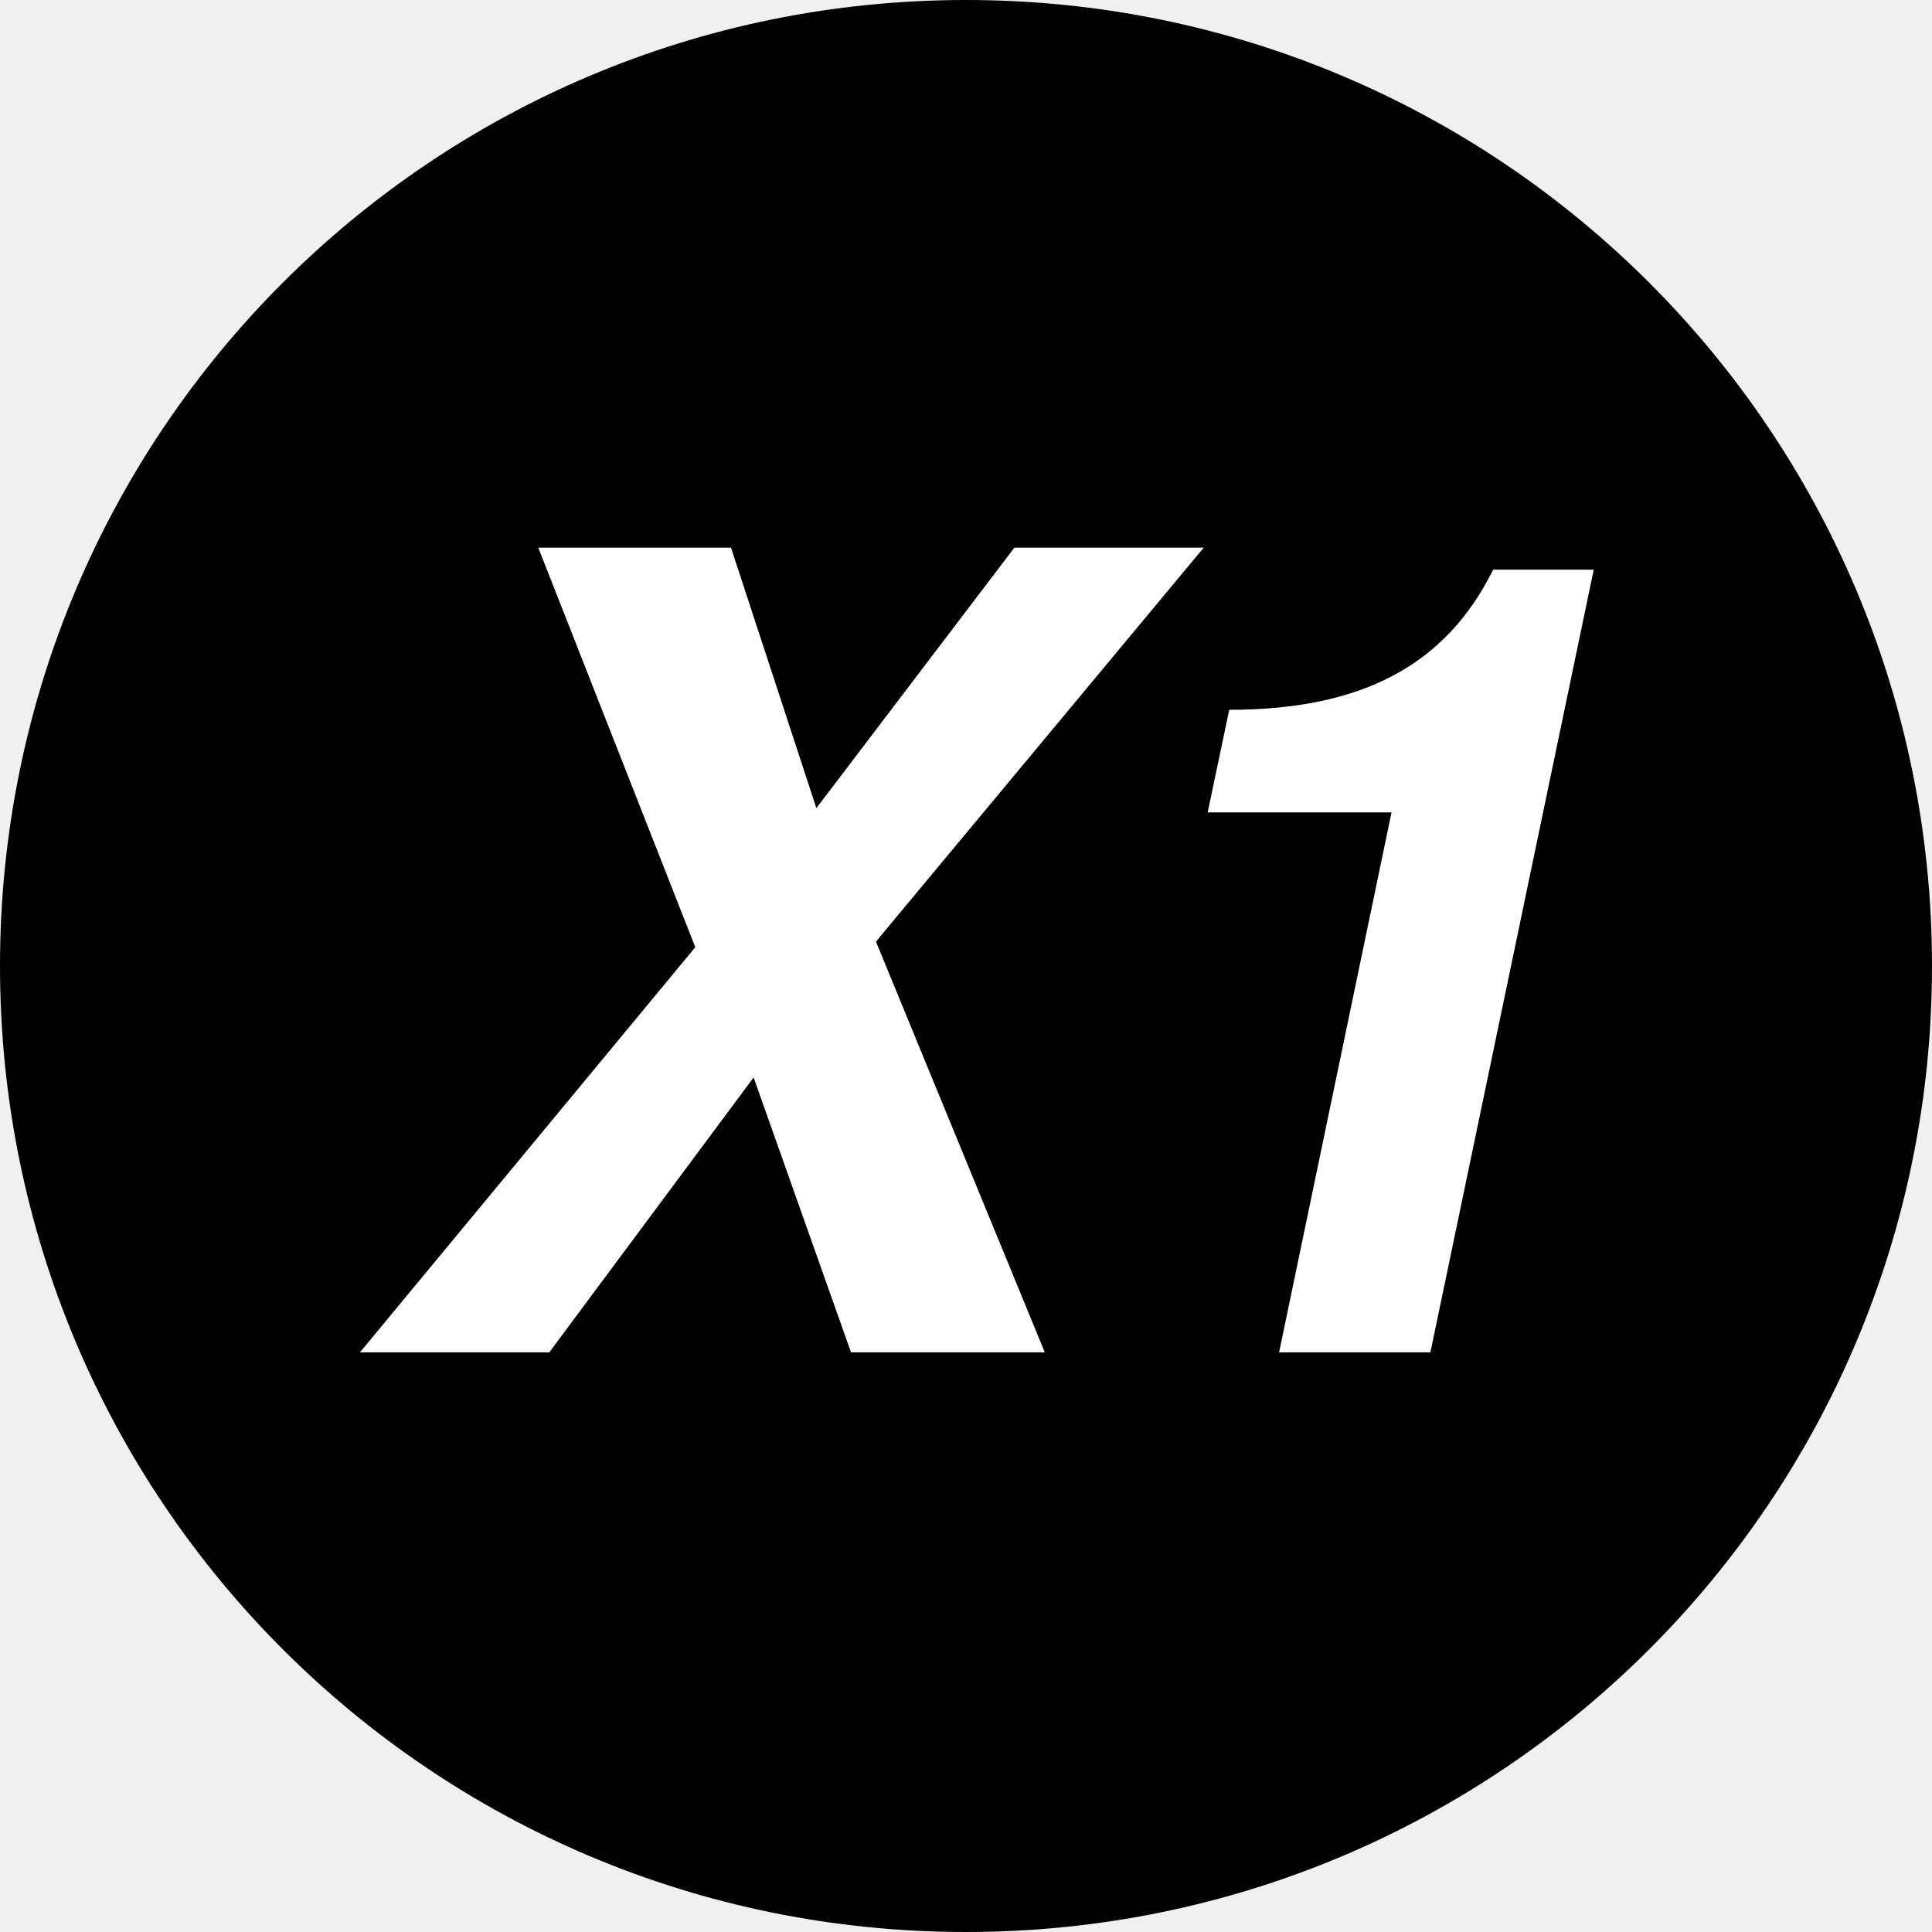
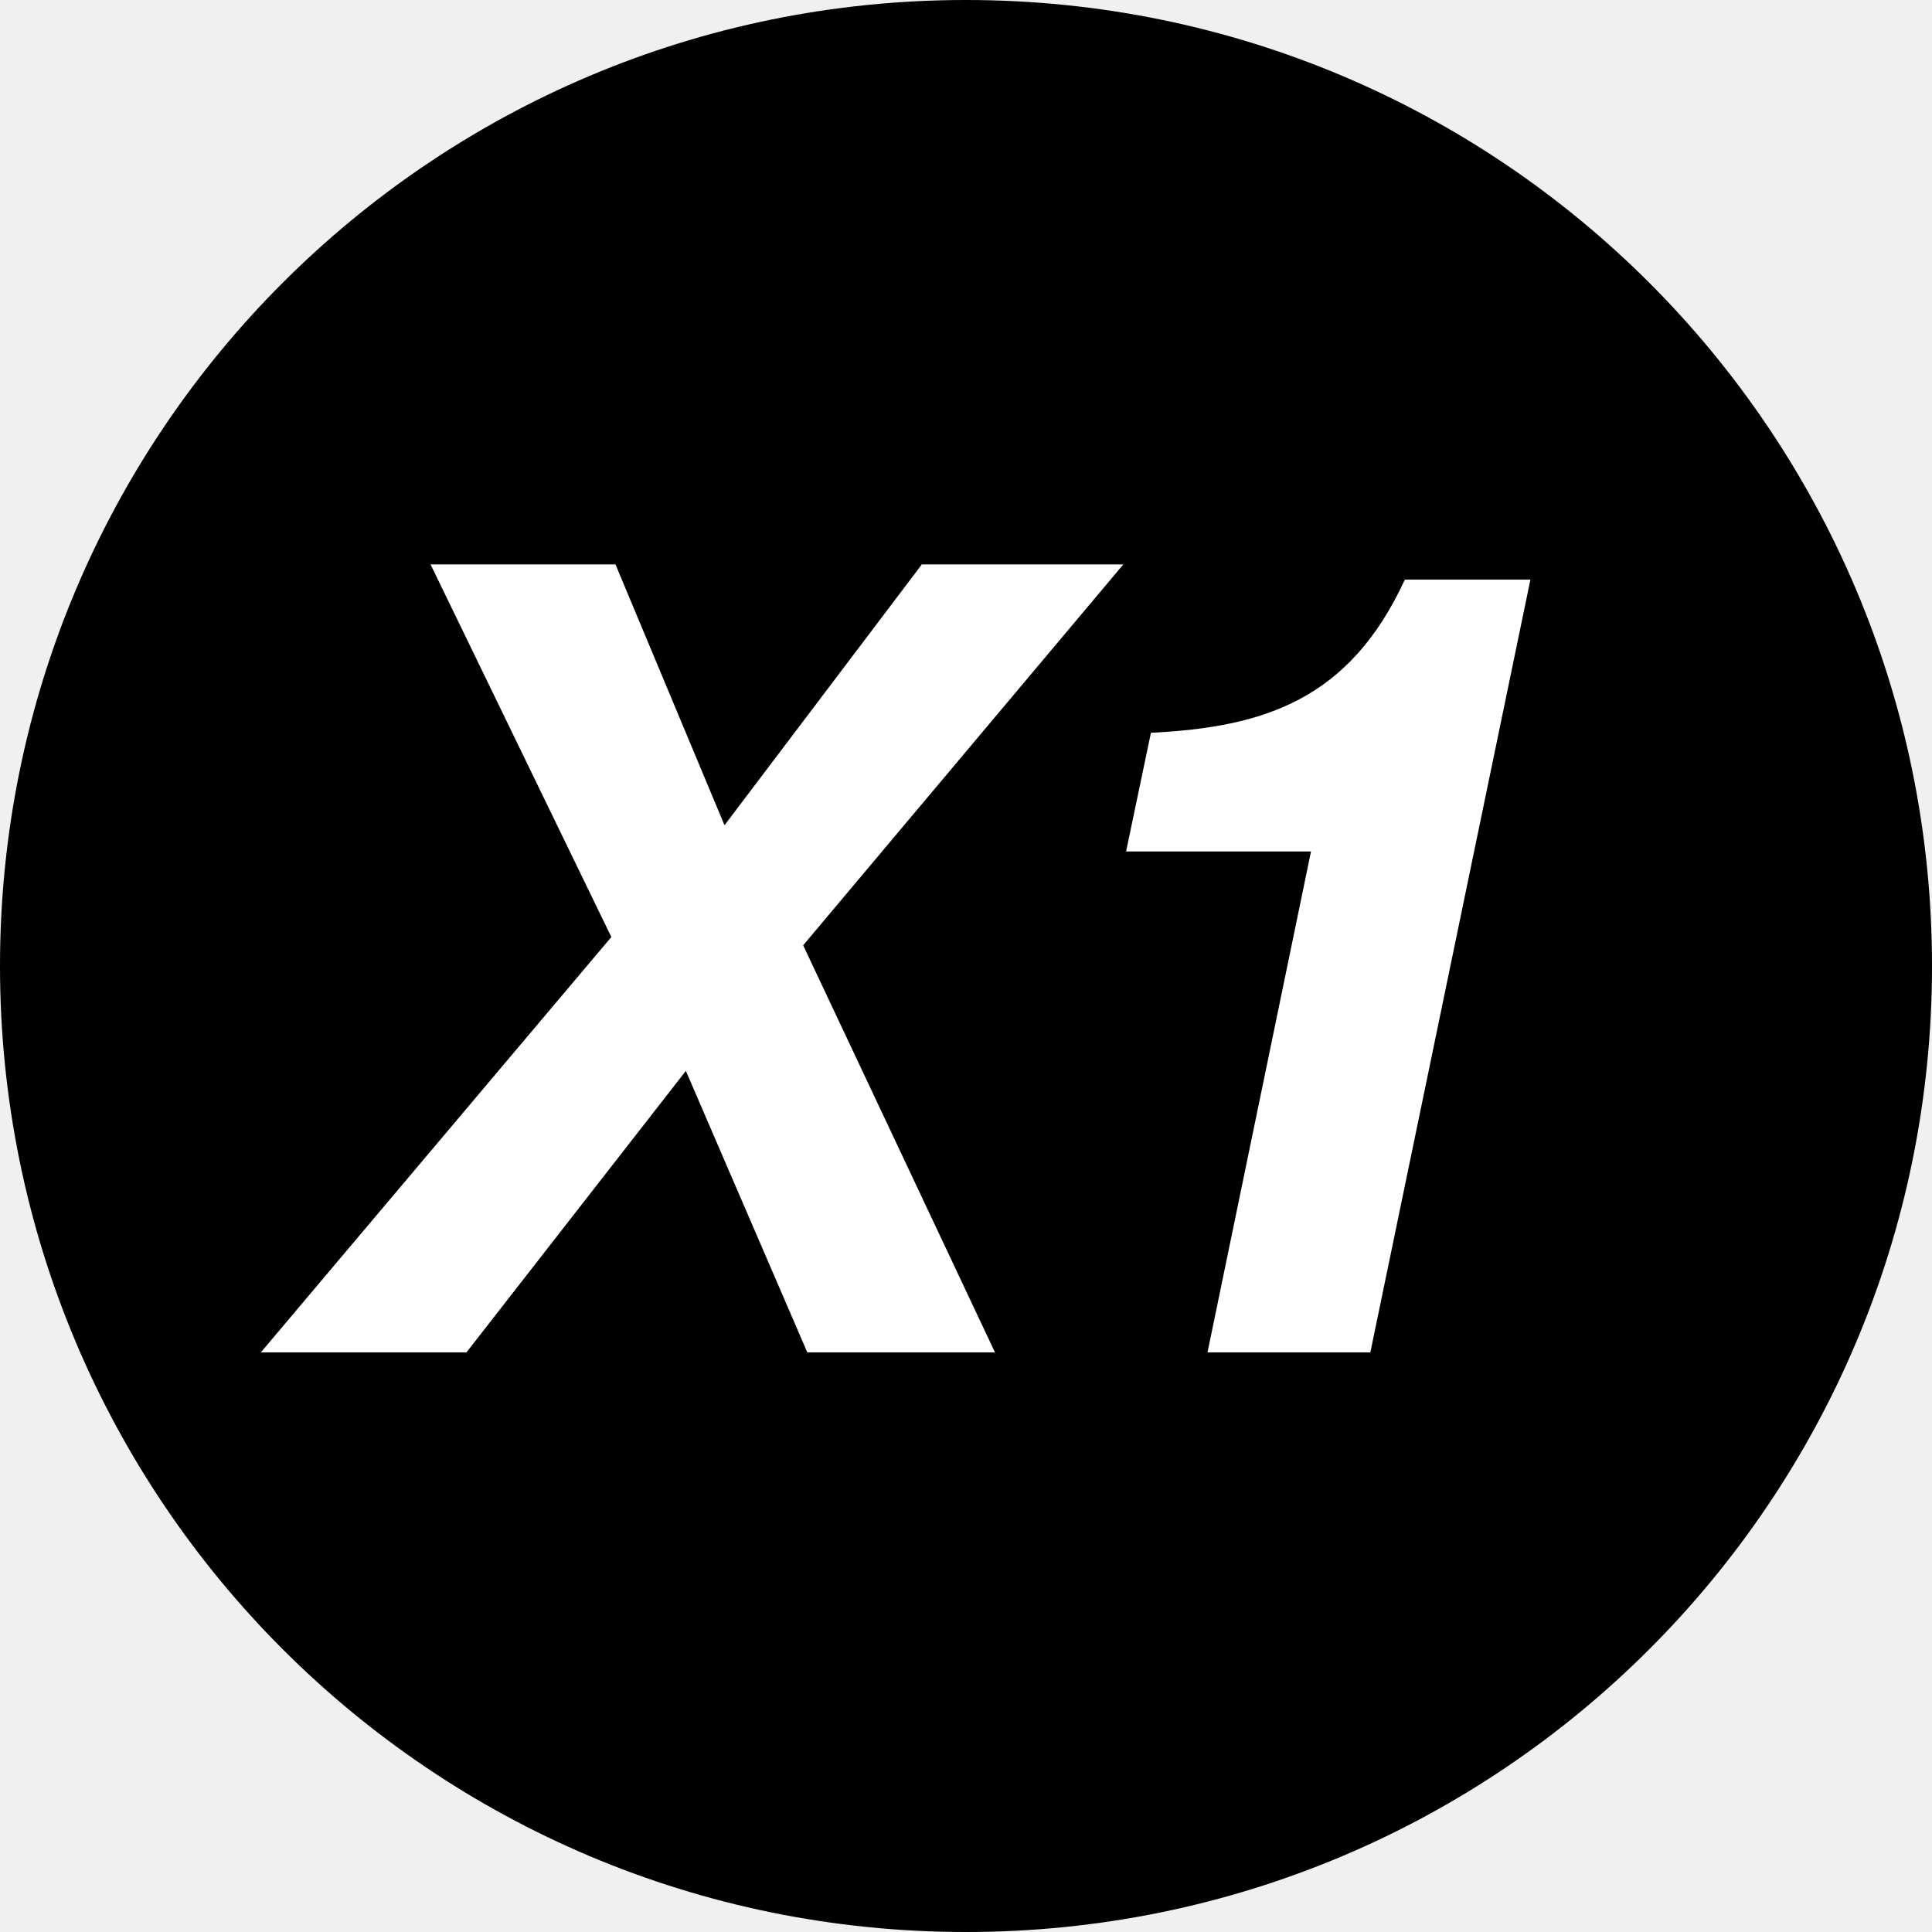
<svg xmlns="http://www.w3.org/2000/svg" version="1.1" id="Capa_1" x="0px" y="0px" viewBox="0 0 140 140" style="enable-background:new 0 0 140 140;" xml:space="preserve">
  <style type="text/css">
- 	.st0{fill:#FFFFFF;}
- 	.st1{font-family:'Helvetica'; font-weight: 800; font-style: italic}
- 	.st2{font-size:80px;}
- 	.st3{letter-spacing:-5.1;}
+ 	.st0{fill:#000000;}
+ 	.st1{enable-background:new    ;fill: #FFFFFF}
</style>
  <g>
-     <path d="M140,70c0-38.7-31.3-70-70-70S0,31.3,0,70s31.3,70,70,70S140,108.7,140,70" />
+     <path class="st0" d="M140,70c0-38.7-31.3-70-70-70S0,31.3,0,70s31.3,70,70,70S140,108.7,140,70" />
  </g>
  <g>
-     <text transform="matrix(0.98 0 0 1 24.352 97.9976)" class="st0 st1 st2 st3">X</text>
-     <text transform="matrix(0.98 0 0 1 74.0222 97.9976)" class="st0 st1 st2">1</text>
+     <g class="st1">
+       <path d="M44.3,67.9l-13.1-27h13.4l7.9,18.9l14.3-18.9h14.6L58.2,68.5L72.1,98H58.5l-8.8-20.4L33.8,98H18.9L44.3,67.9z" />
+     </g>
+     <g class="st1">
+       <path d="M99.3,98H87.5L95,61.7H81.6l1.8-8.6c8.2-0.4,14.4-2.4,18.4-11.1h9.1L99.3,98z" />
+     </g>
  </g>
</svg>
